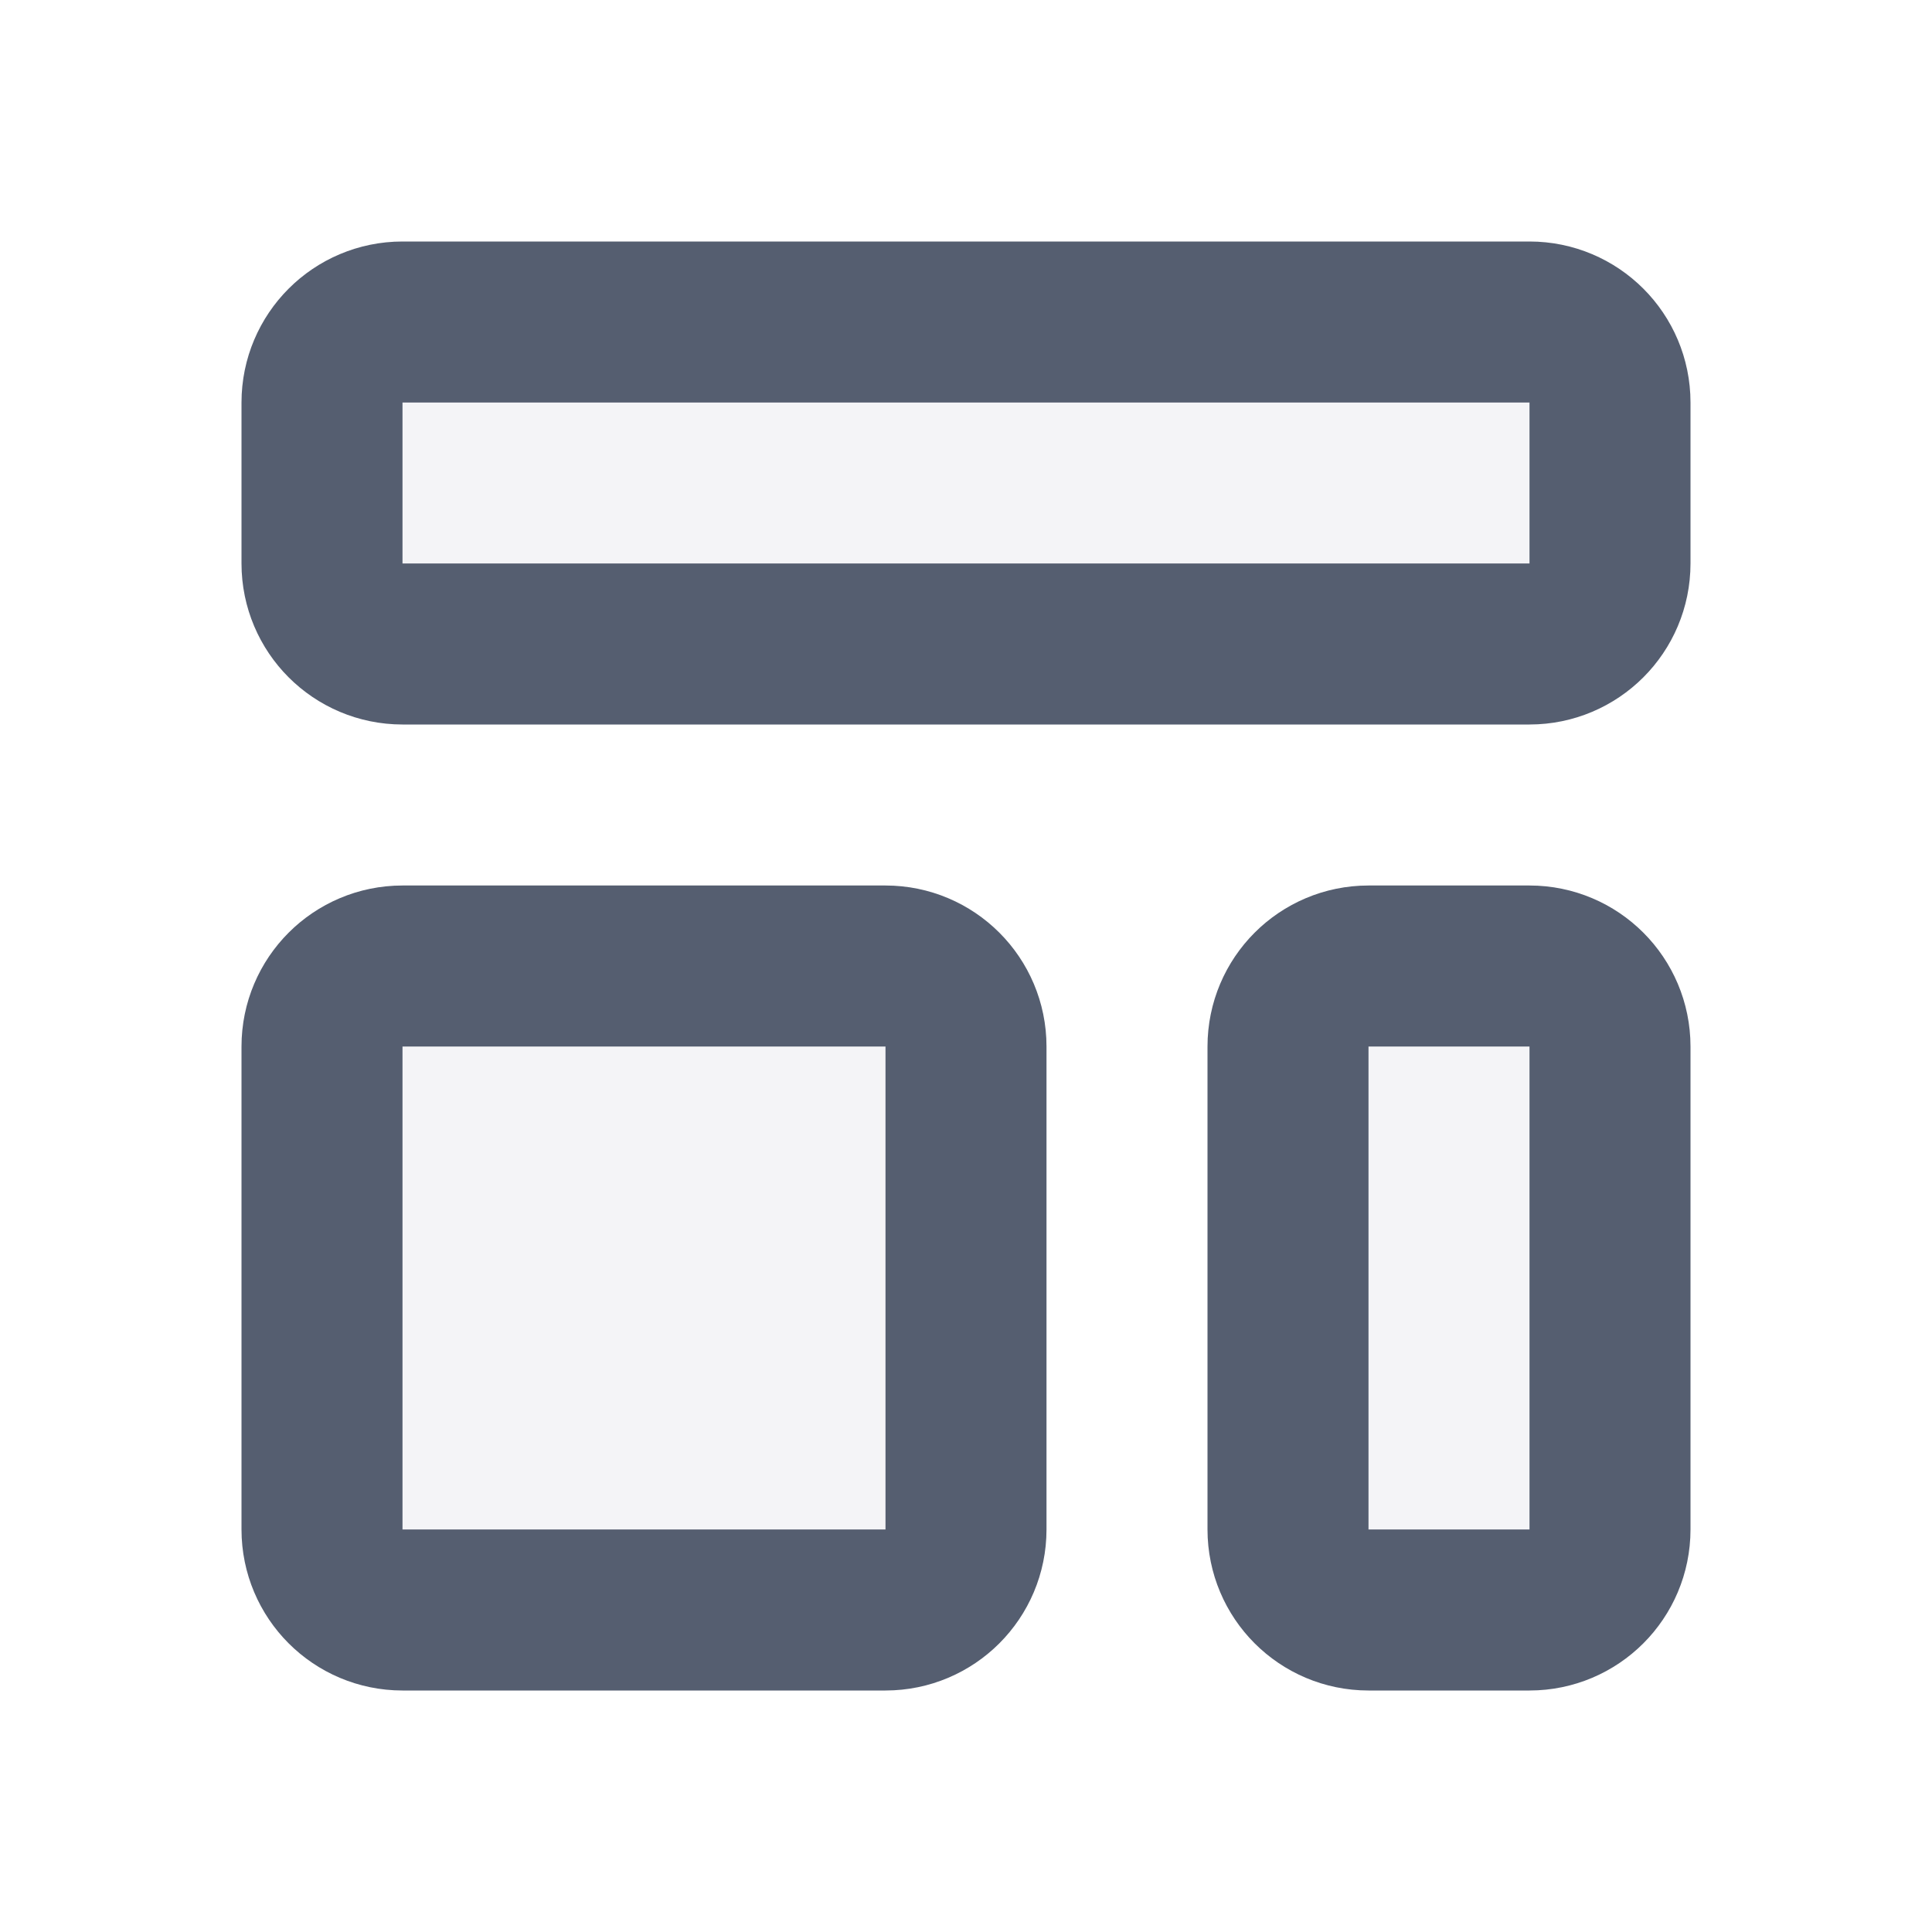
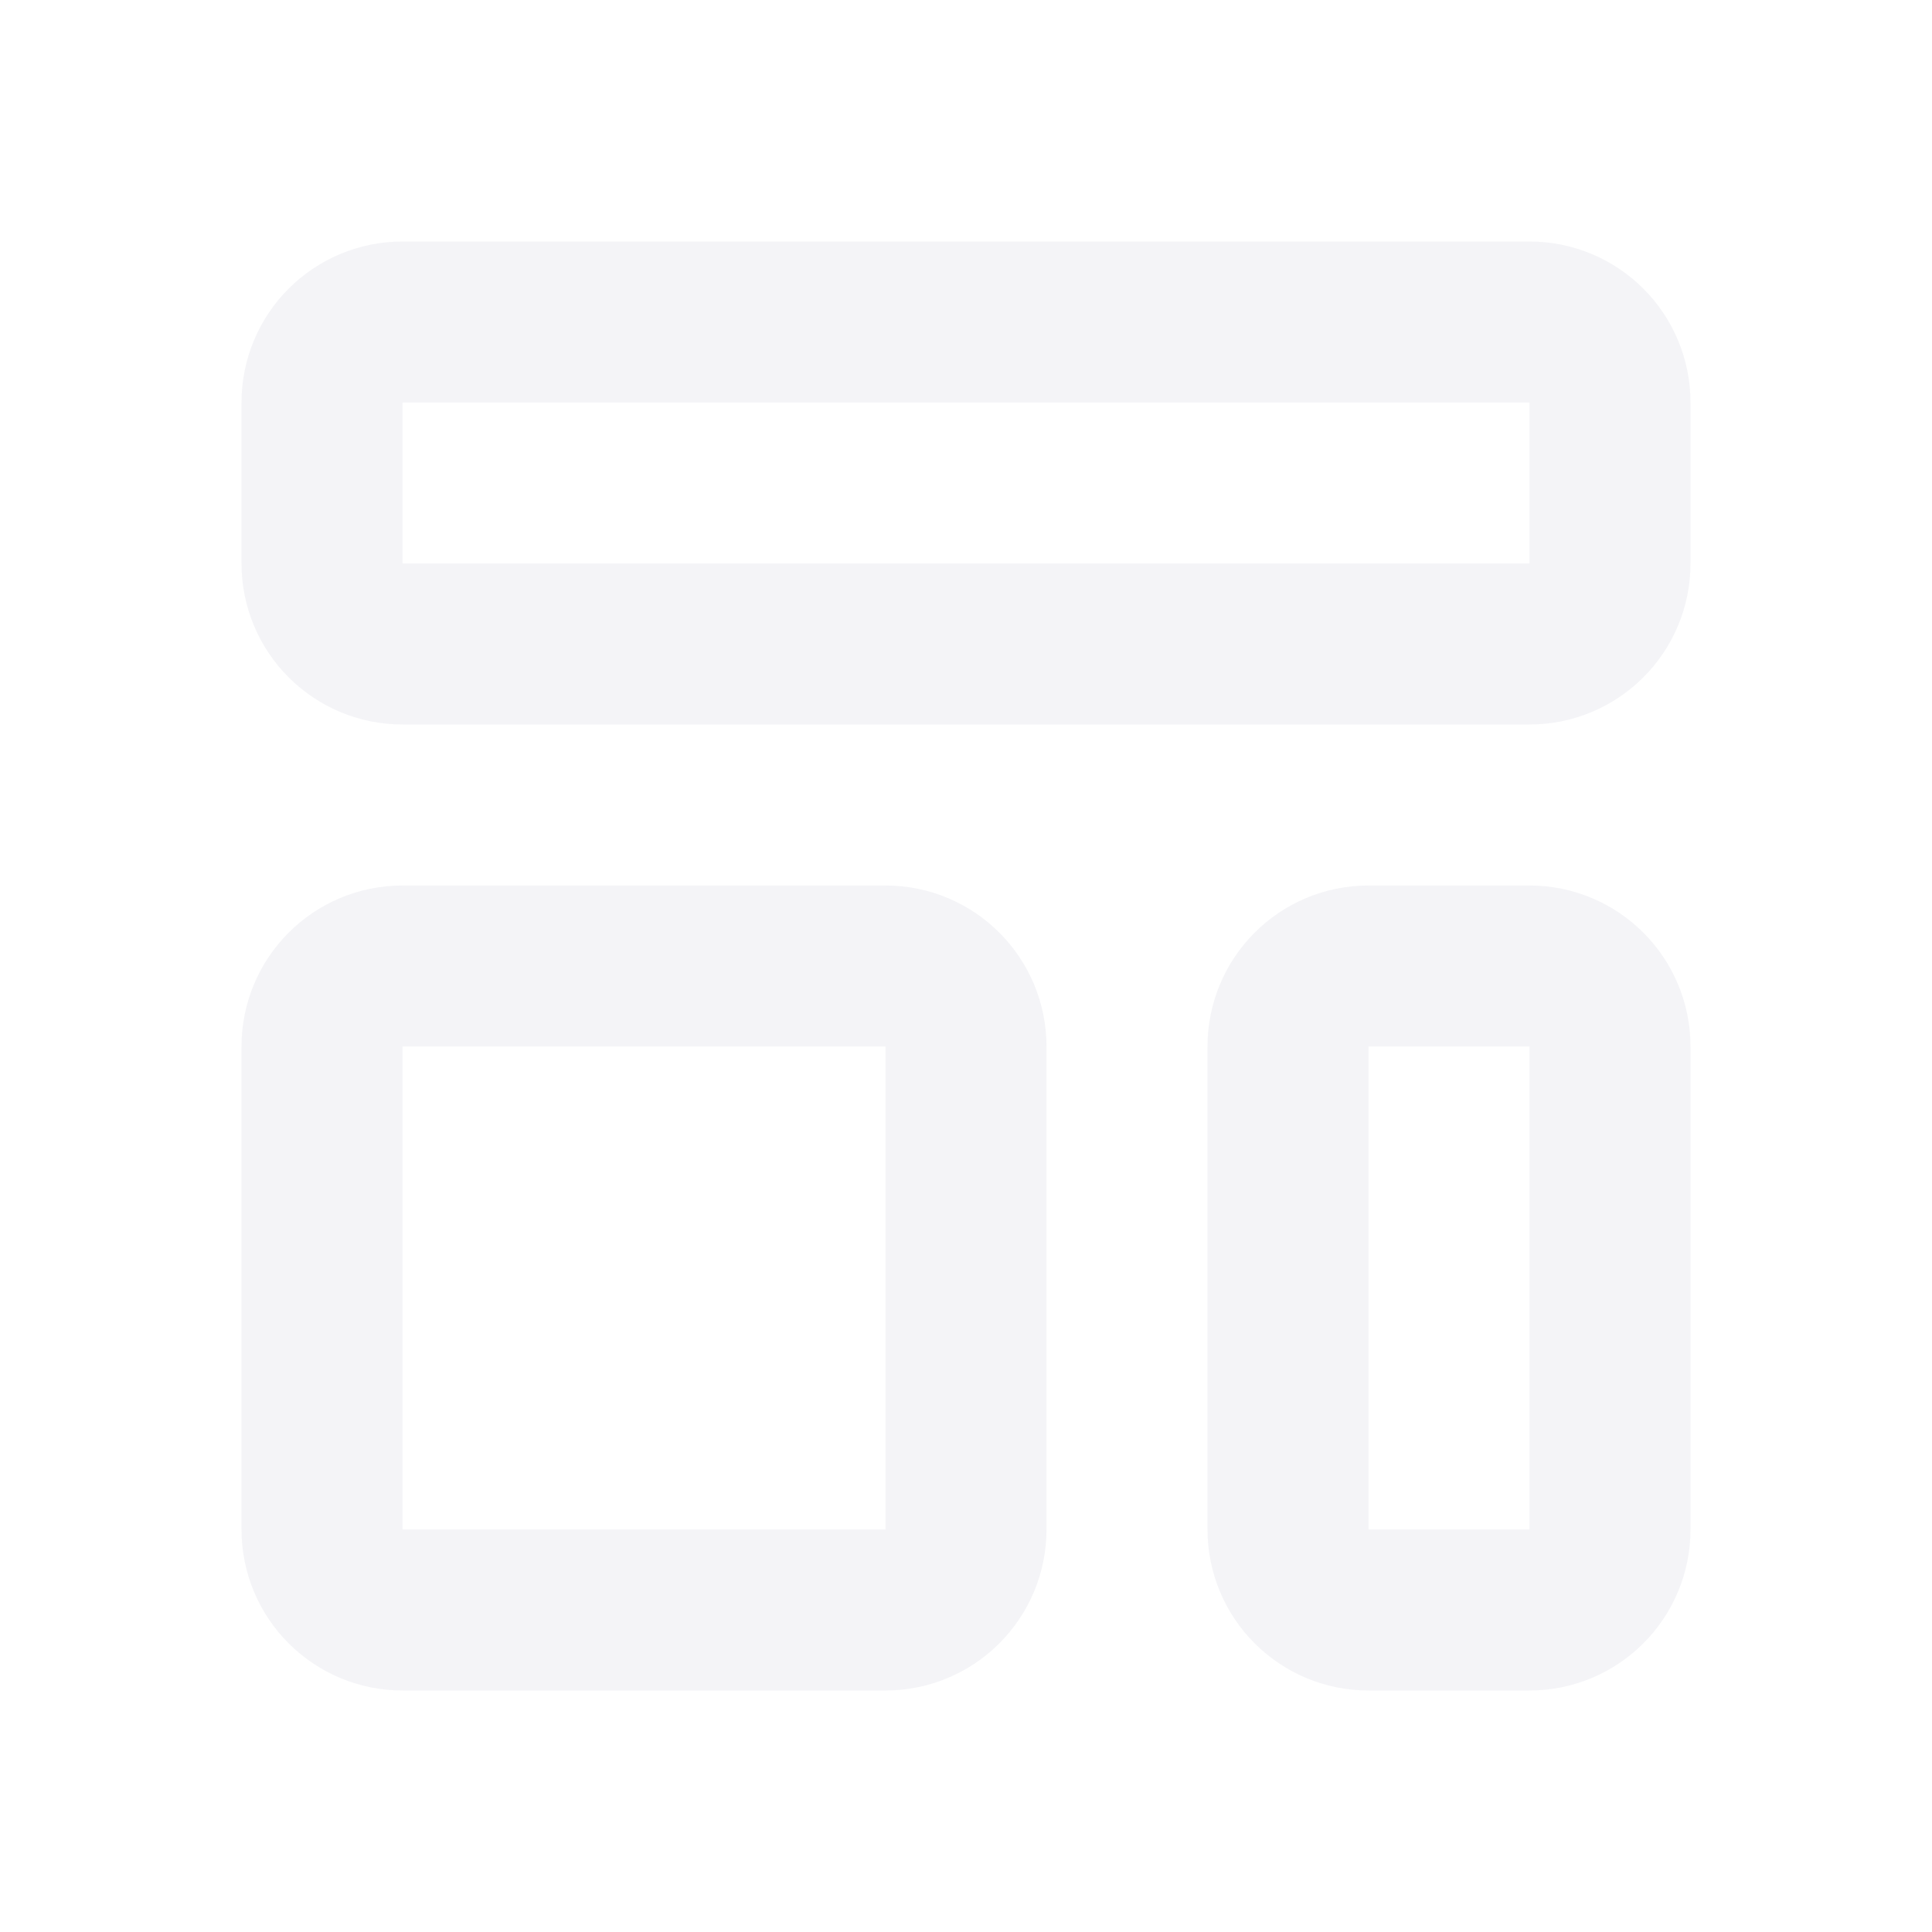
- <svg width="24" height="24" fill="#f4f4f7">
-   <path stroke="#555e70" stroke-linecap="round" stroke-linejoin="round" stroke-width="2" d="M4 5a1 1 0 0 1 1-1h14a1 1 0 0 1 1 1v2a1 1 0 0 1-1 1H5a1 1 0 0 1-1-1V5Zm0 8a1 1 0 0 1 1-1h6a1 1 0 0 1 1 1v6a1 1 0 0 1-1 1H5a1 1 0 0 1-1-1v-6Zm12 0a1 1 0 0 1 1-1h2a1 1 0 0 1 1 1v6a1 1 0 0 1-1 1h-2a1 1 0 0 1-1-1v-6Z" />
+ <svg width="24" height="24" fill="#f4f4f700">
+   <path stroke="#f4f4f7" stroke-linecap="round" stroke-linejoin="round" stroke-width="2" d="M4 5a1 1 0 0 1 1-1h14a1 1 0 0 1 1 1v2a1 1 0 0 1-1 1H5a1 1 0 0 1-1-1V5Zm0 8a1 1 0 0 1 1-1h6a1 1 0 0 1 1 1v6a1 1 0 0 1-1 1H5a1 1 0 0 1-1-1v-6Zm12 0a1 1 0 0 1 1-1h2a1 1 0 0 1 1 1v6a1 1 0 0 1-1 1h-2a1 1 0 0 1-1-1v-6Z" />
</svg>
